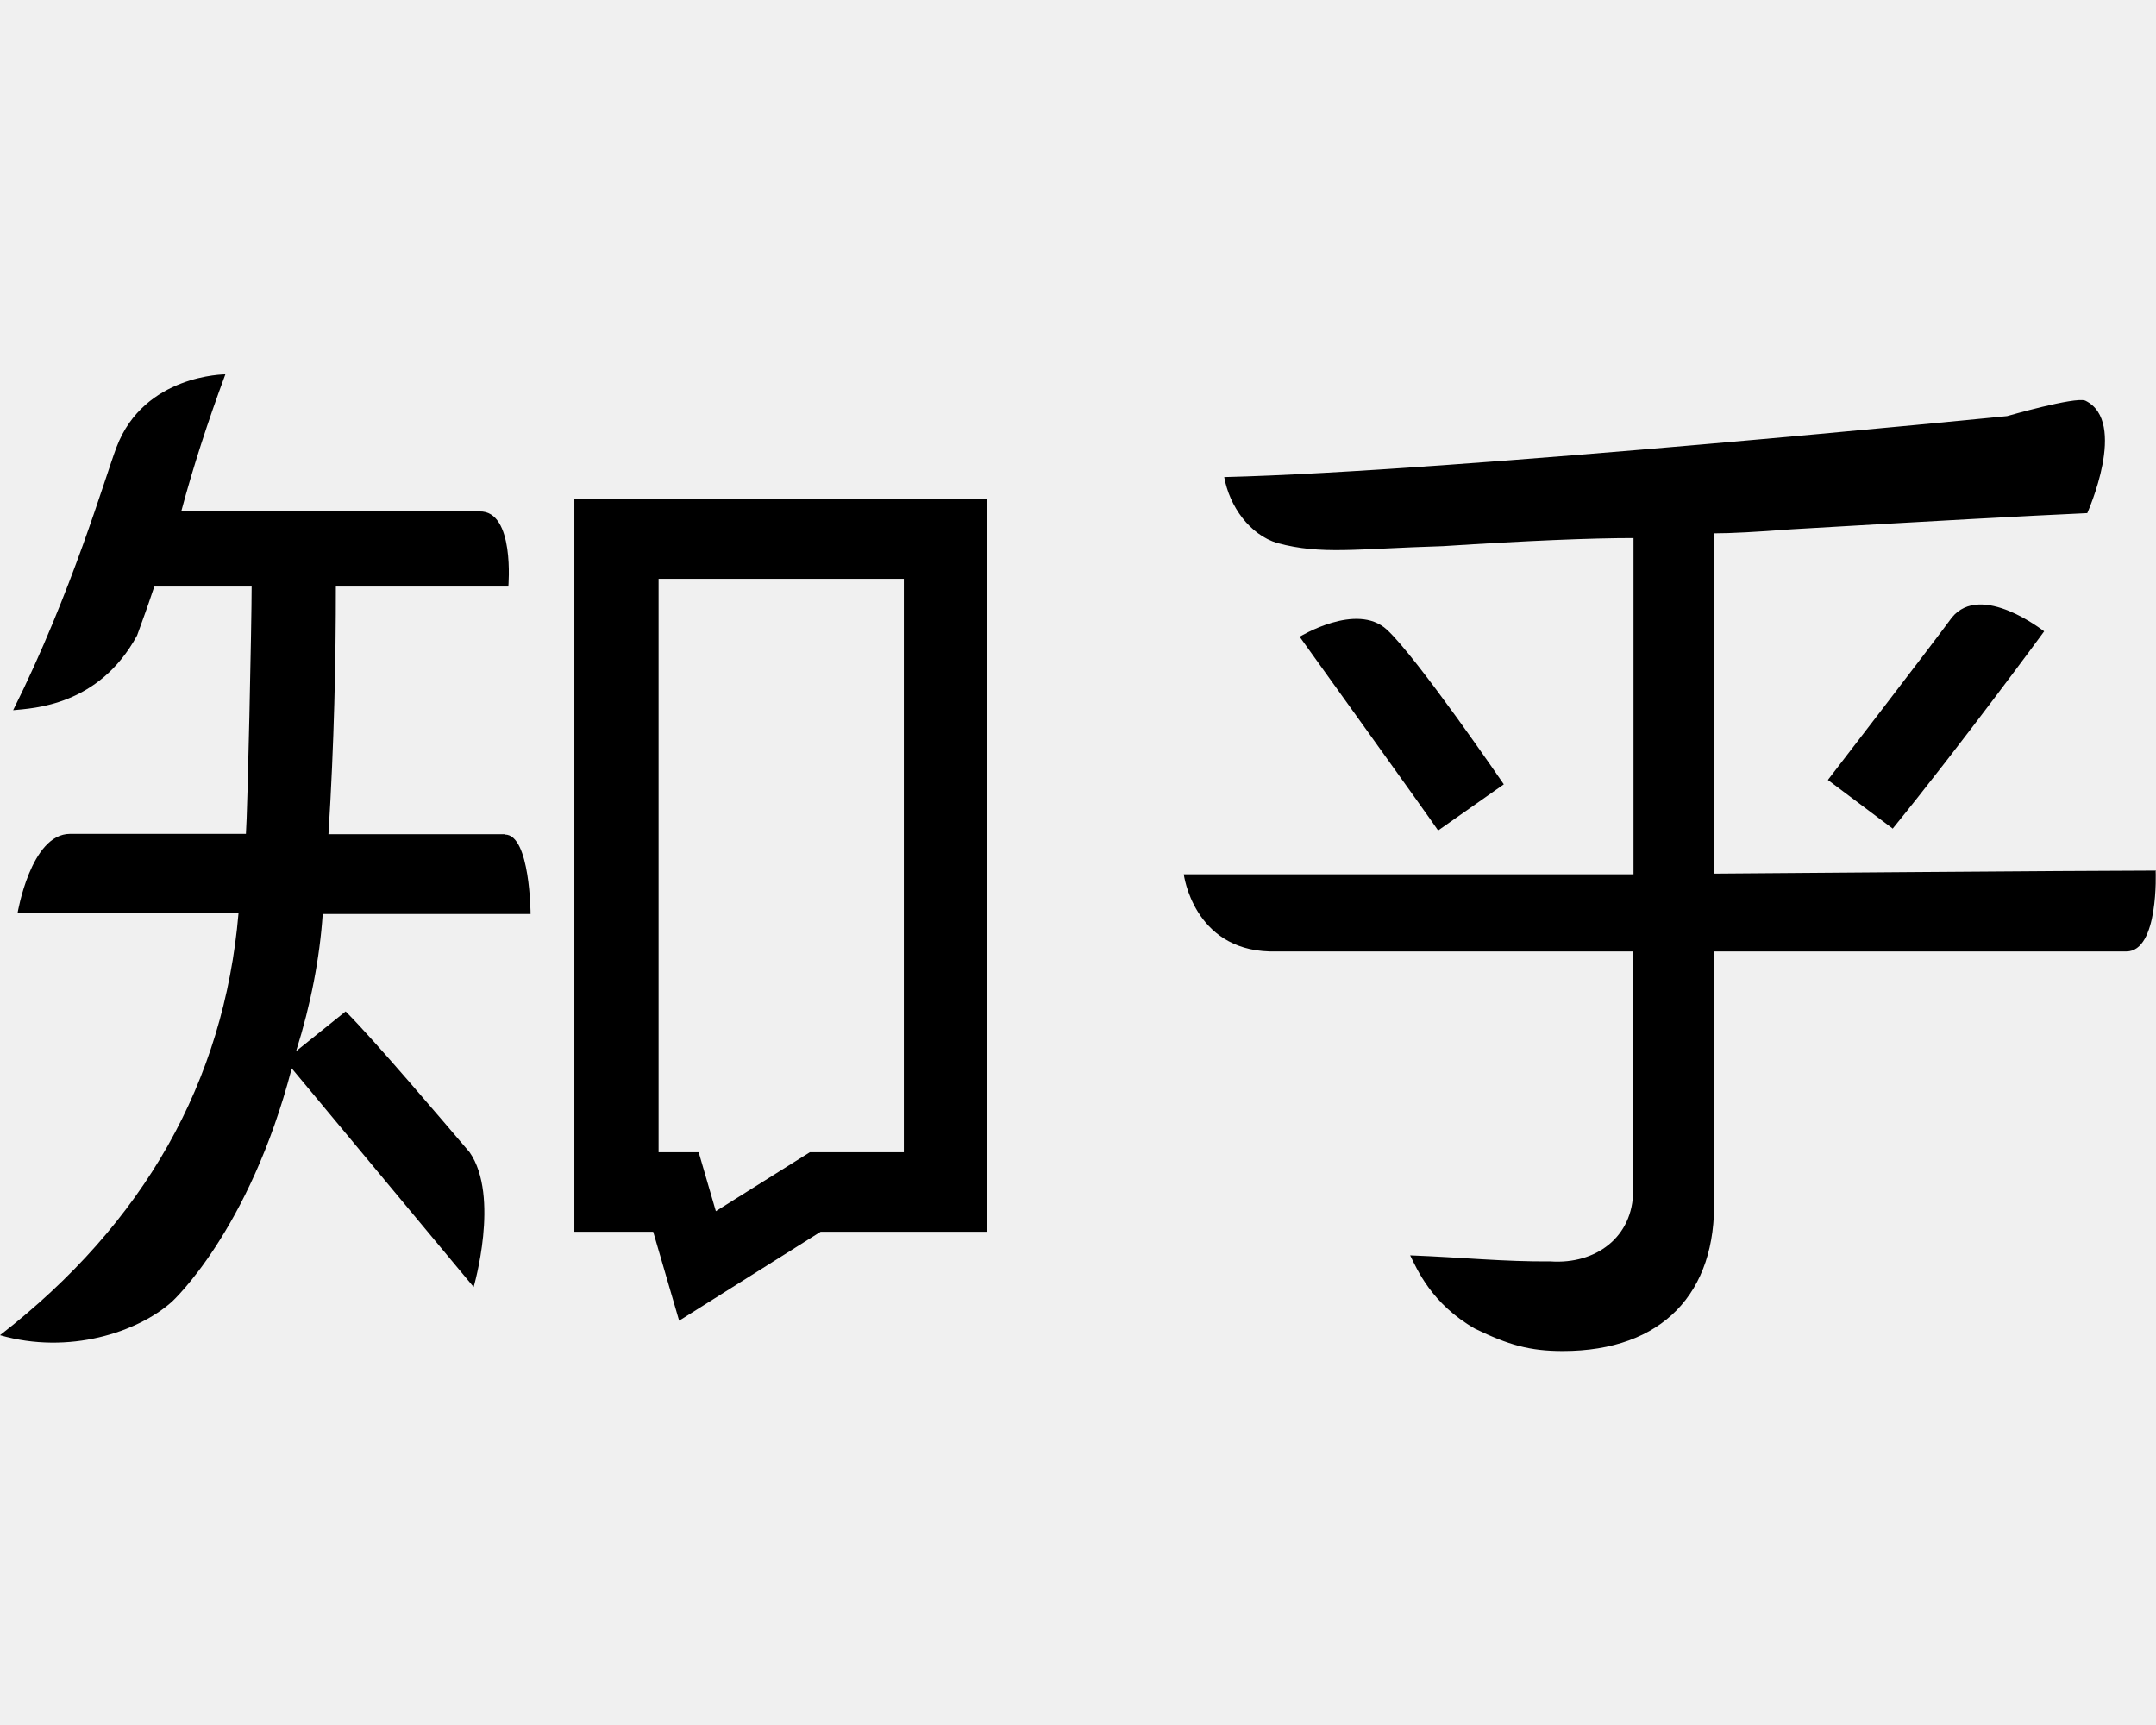
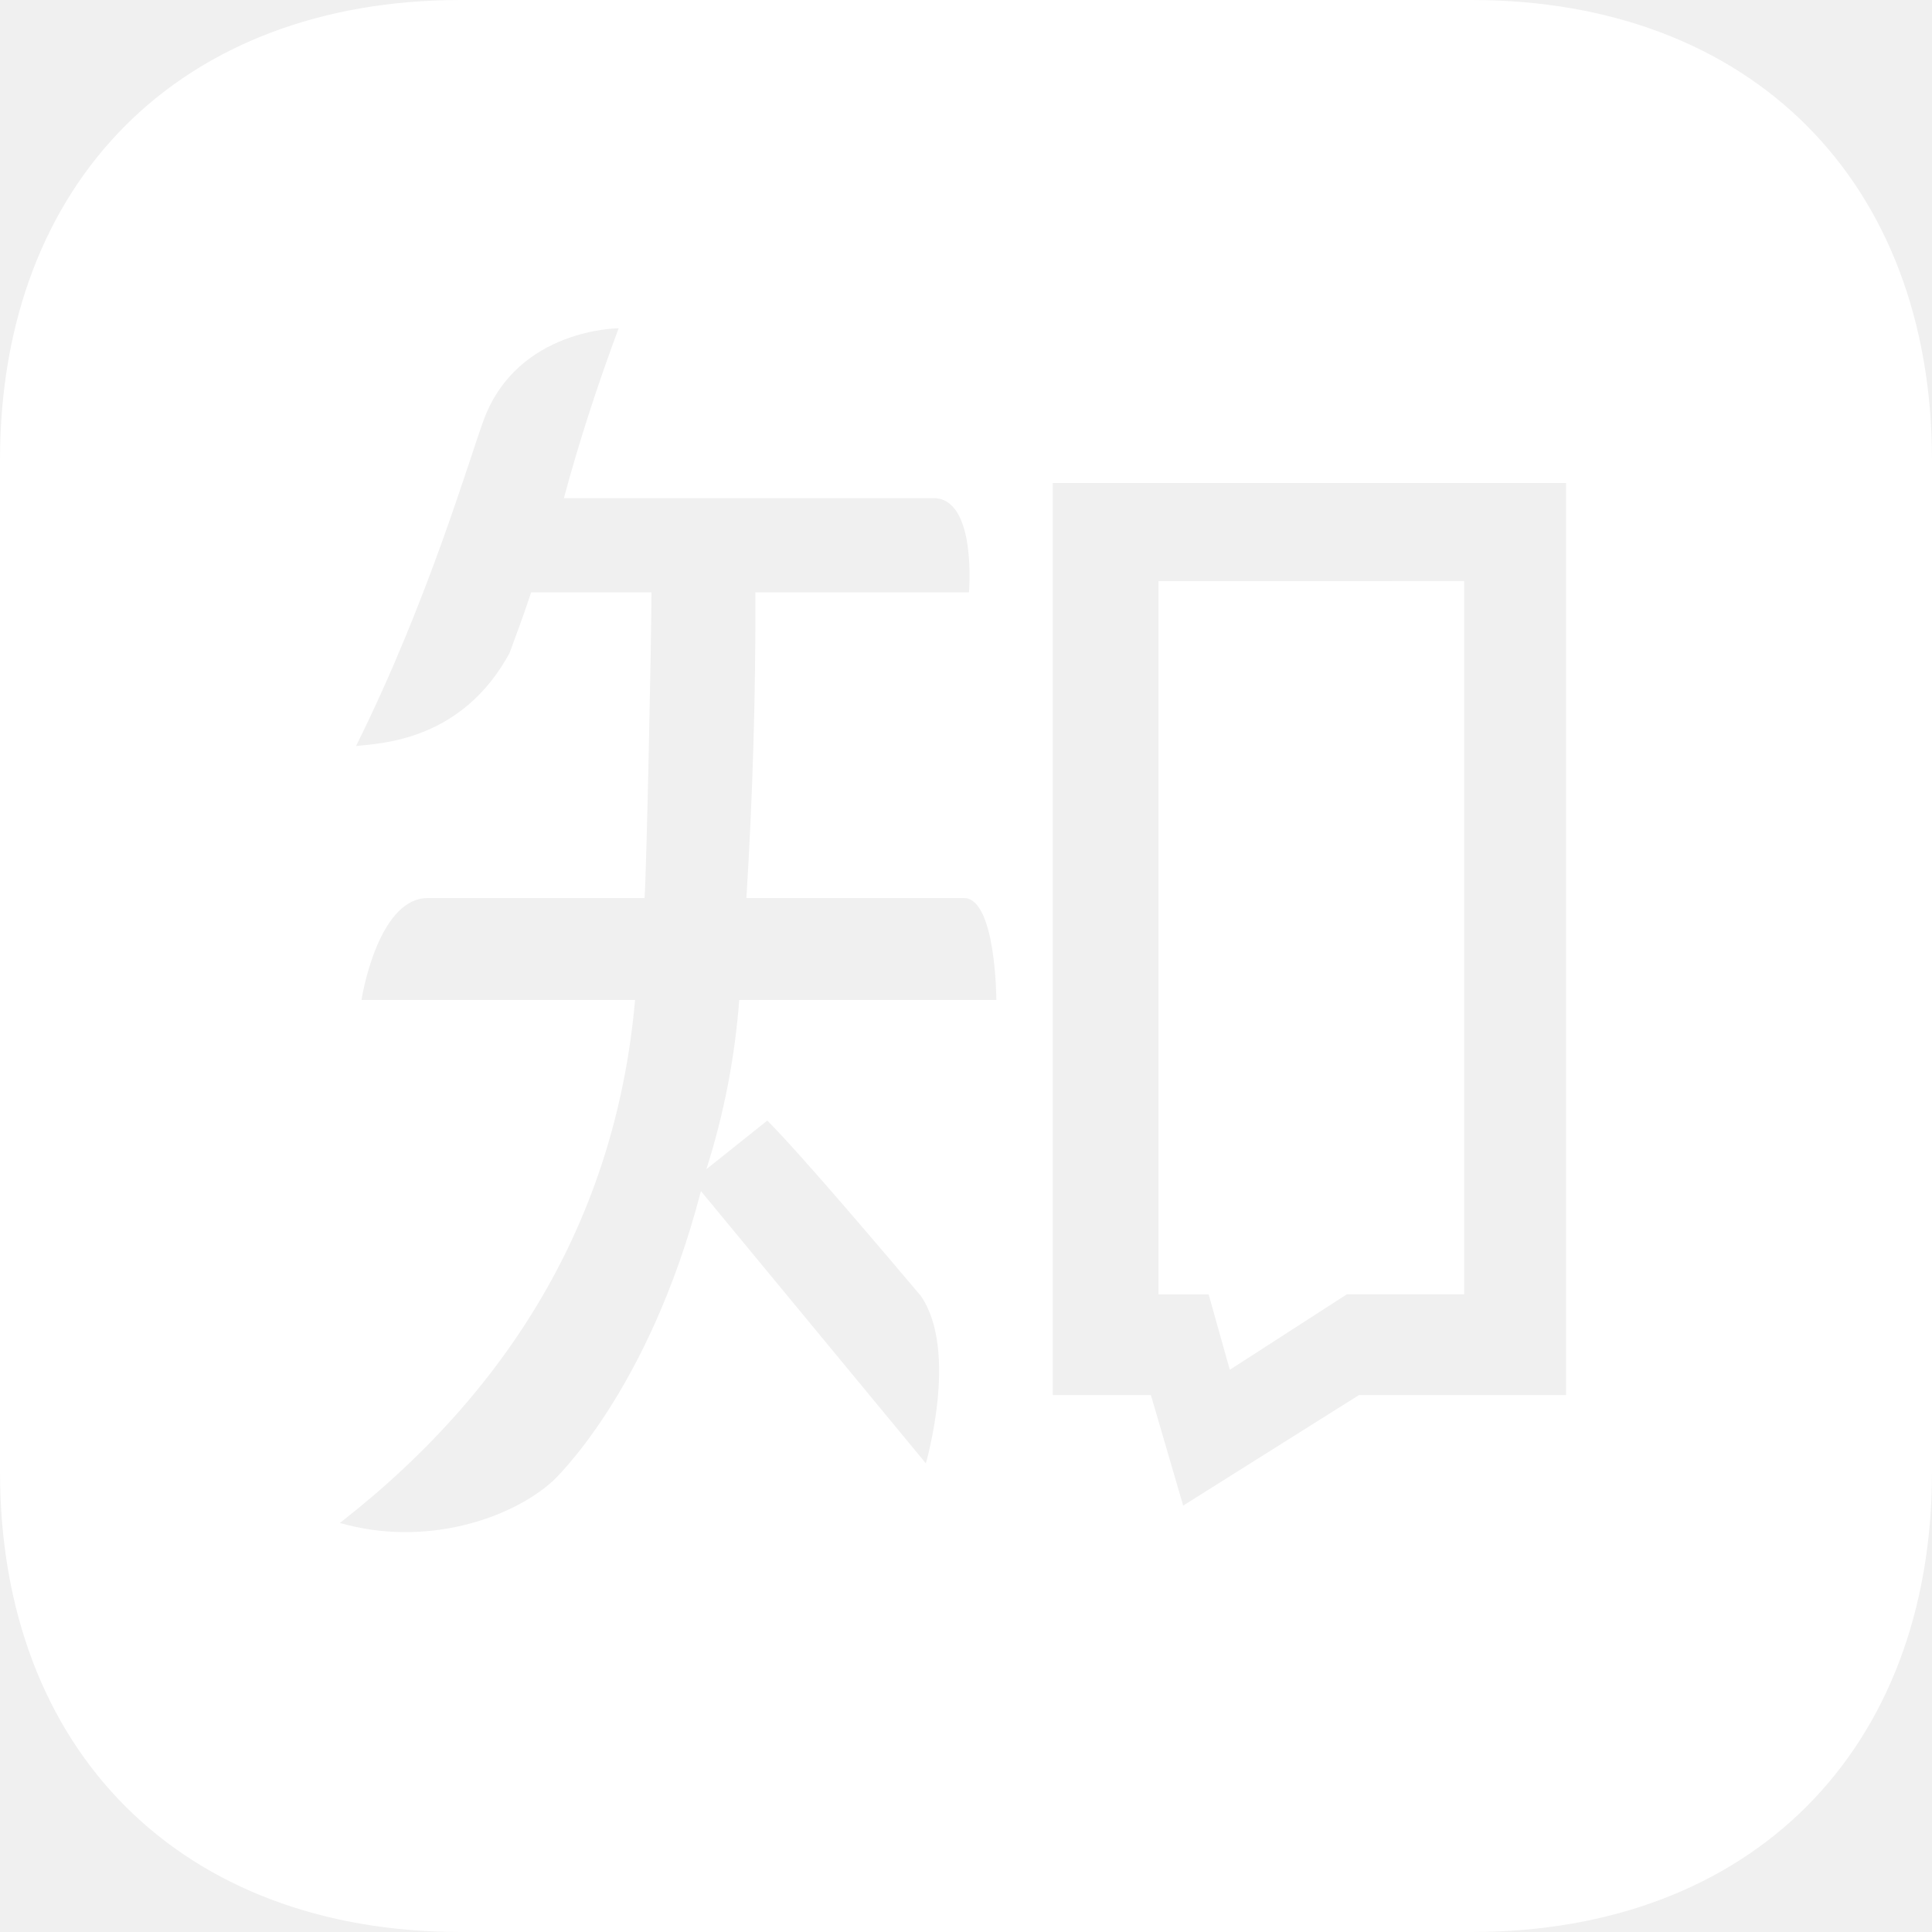
- <svg xmlns="http://www.w3.org/2000/svg" viewBox="0 0 640 512">
-   <path d="M170.5 148.1v217.5l23.4 0 7.7 26.4 42-26.4h49.5V148.1H170.5zm97.8 193.9h-27.9l-27.9 17.5-5.1-17.5-11.9 0V171.8h72.8v170.3zm-118.5-94.4H97.5c1.7-27.1 2.2-51.6 2.2-73.5h51.2s2-22.6-8.6-22.3h-88.5c3.5-13.1 7.9-26.7 13.1-40.7 0 0-24.1 0-32.3 21.6-3.4 8.9-13.2 43.1-30.7 78.1 5.9-.6 25.4-1.2 36.8-22.2 2.1-5.9 2.5-6.7 5.1-14.5h28.9c0 10.5-1.2 66.9-1.7 73.4H20.8c-11.7 0-15.6 23.6-15.6 23.6h65.6C66.5 321.1 42.8 363.1 0 396.3c20.5 5.9 40.9-.9 51-9.9 0 0 23-20.9 35.6-69.3l54 64.9s7.9-26.9-1.2-40c-7.6-8.9-28.1-33.1-36.8-41.8L87.9 312c4.4-14 7-27.6 7.9-40.7h61.7s-.1-23.6-7.6-23.6v0zm412-1.6c20.8-25.6 45-58.6 45-58.6s-18.7-14.8-27.4-4.1c-6 8.2-36.8 48.2-36.8 48.2l19.2 14.4zm-150.1-59.1c-9-8.3-25.9 2.1-25.9 2.1s39.5 55 41.1 57.5l19.5-13.7s-25.7-37.6-34.7-45.9h0zM640 258.4c-19.8 0-130.9 .9-131.1 .9v-101c4.8 0 12.4-.4 22.9-1.2 40.9-2.4 70.1-4 87.8-4.8 0 0 12.2-27.2-.6-33.4-3.1-1.2-23.2 4.6-23.2 4.6s-165.2 16.5-232.4 18.1c1.6 8.8 7.6 17.1 15.8 19.6 13.3 3.5 22.7 1.7 49.2 .9 24.8-1.6 43.7-2.4 56.5-2.4v99.8H351.4s2.8 22.3 25.5 22.9h107.9v70.9c0 14-11.2 22-24.5 21.1-14.1 .1-26.1-1.2-41.7-1.8 2 4 6.3 14.4 19.3 21.8 9.9 4.8 16.2 6.6 26 6.6 29.6 0 45.7-17.3 44.9-45.3v-73.3h122.4c9.7 0 8.7-23.8 8.7-23.8l0 0z" />
+ <svg xmlns="http://www.w3.org/2000/svg" width="256" height="256" viewBox="0 0 24 24">
+   <path fill="#ffffff" d="M5.721 0C2.251 0 0 2.25 0 5.719V18.28C0 21.751 2.252 24 5.721 24h12.56C21.751 24 24 21.75 24 18.281V5.72C24 2.249 21.75 0 18.281 0zm1.964 4.078q-.408 1.096-.68 2.11h4.587c.545-.006.445 1.168.445 1.171H9.384a58 58 0 0 1-.112 3.797h2.712c.388.023.393 1.251.393 1.266H9.183a9.2 9.2 0 0 1-.408 2.102l.757-.604c.452.456 1.512 1.712 1.906 2.177c.473.681.063 2.081.063 2.081l-2.794-3.382c-.653 2.518-1.845 3.607-1.845 3.607c-.523.468-1.58.82-2.64.516c2.218-1.73 3.44-3.917 3.667-6.497H4.491c0-.015.197-1.243.806-1.266h2.71c.024-.32.086-3.254.086-3.797H6.598c-.136.406-.158.447-.268.753c-.594 1.095-1.603 1.122-1.907 1.155c.906-1.821 1.416-3.6 1.591-4.064c.425-1.124 1.671-1.125 1.671-1.125M13.078 6h6.377v11.33h-2.573l-2.184 1.373l-.401-1.373h-1.219zm1.313 1.219v8.86h.623l.263.937l1.455-.938h1.456v-8.86z" />
</svg>
